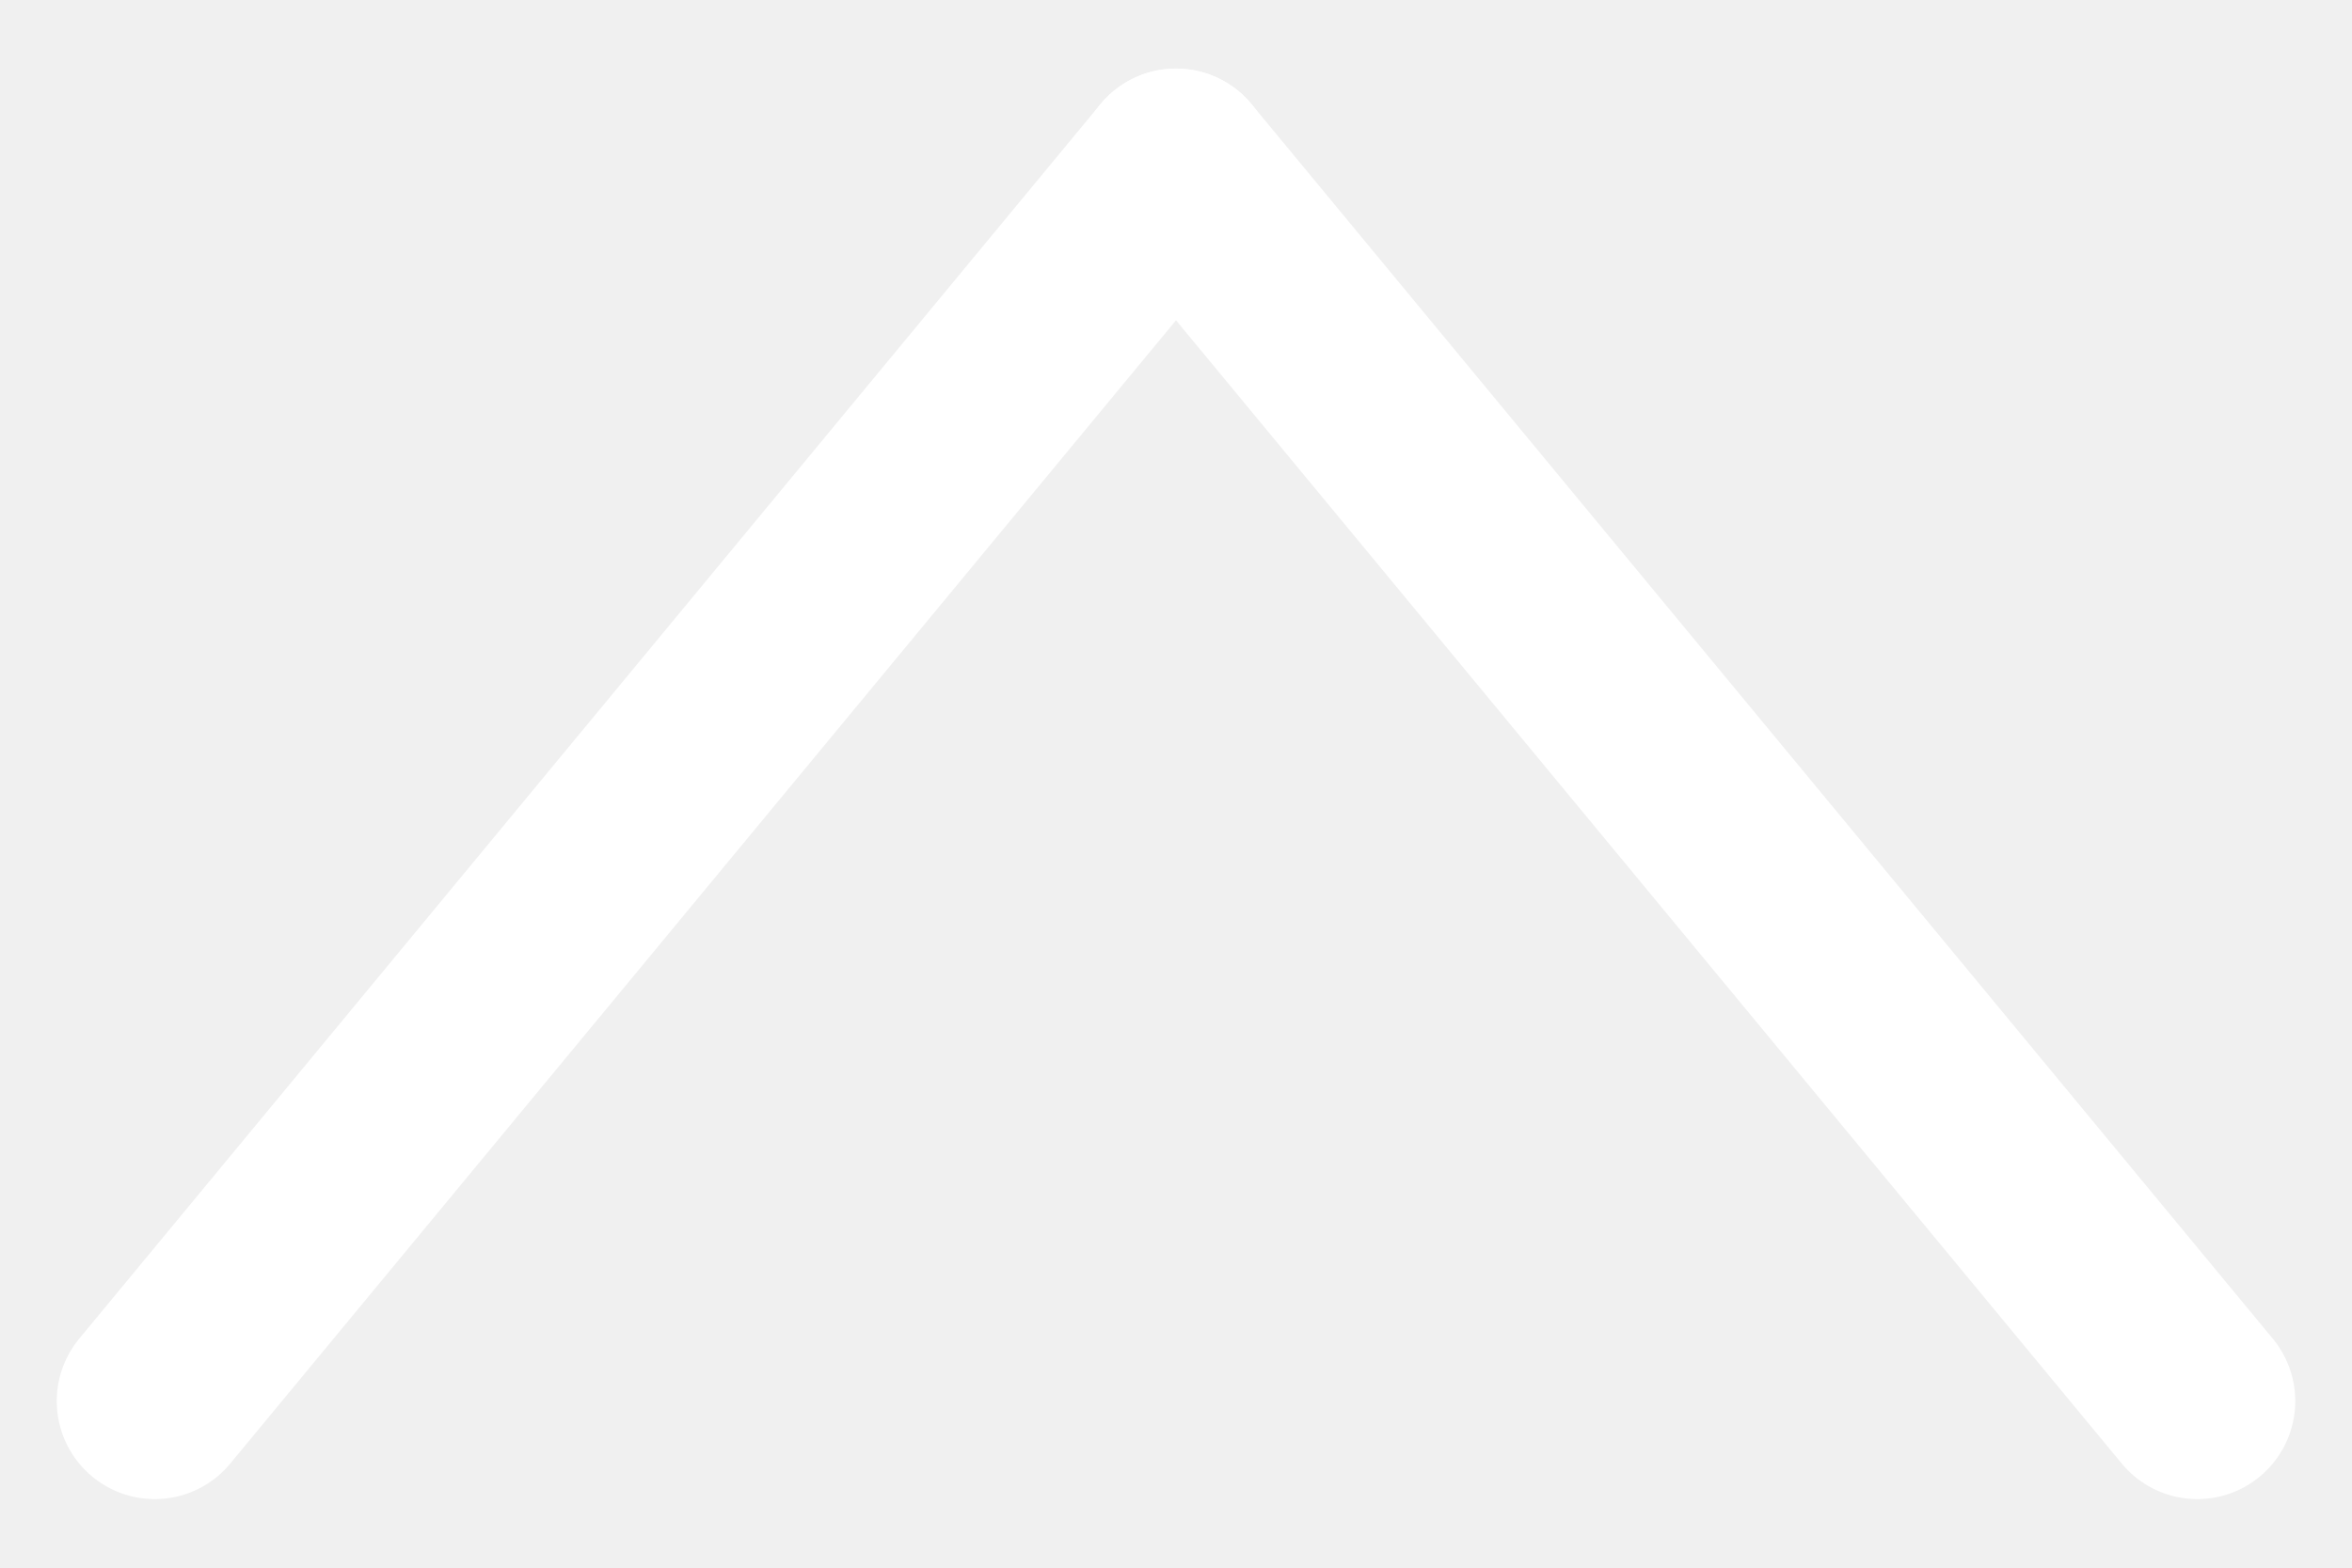
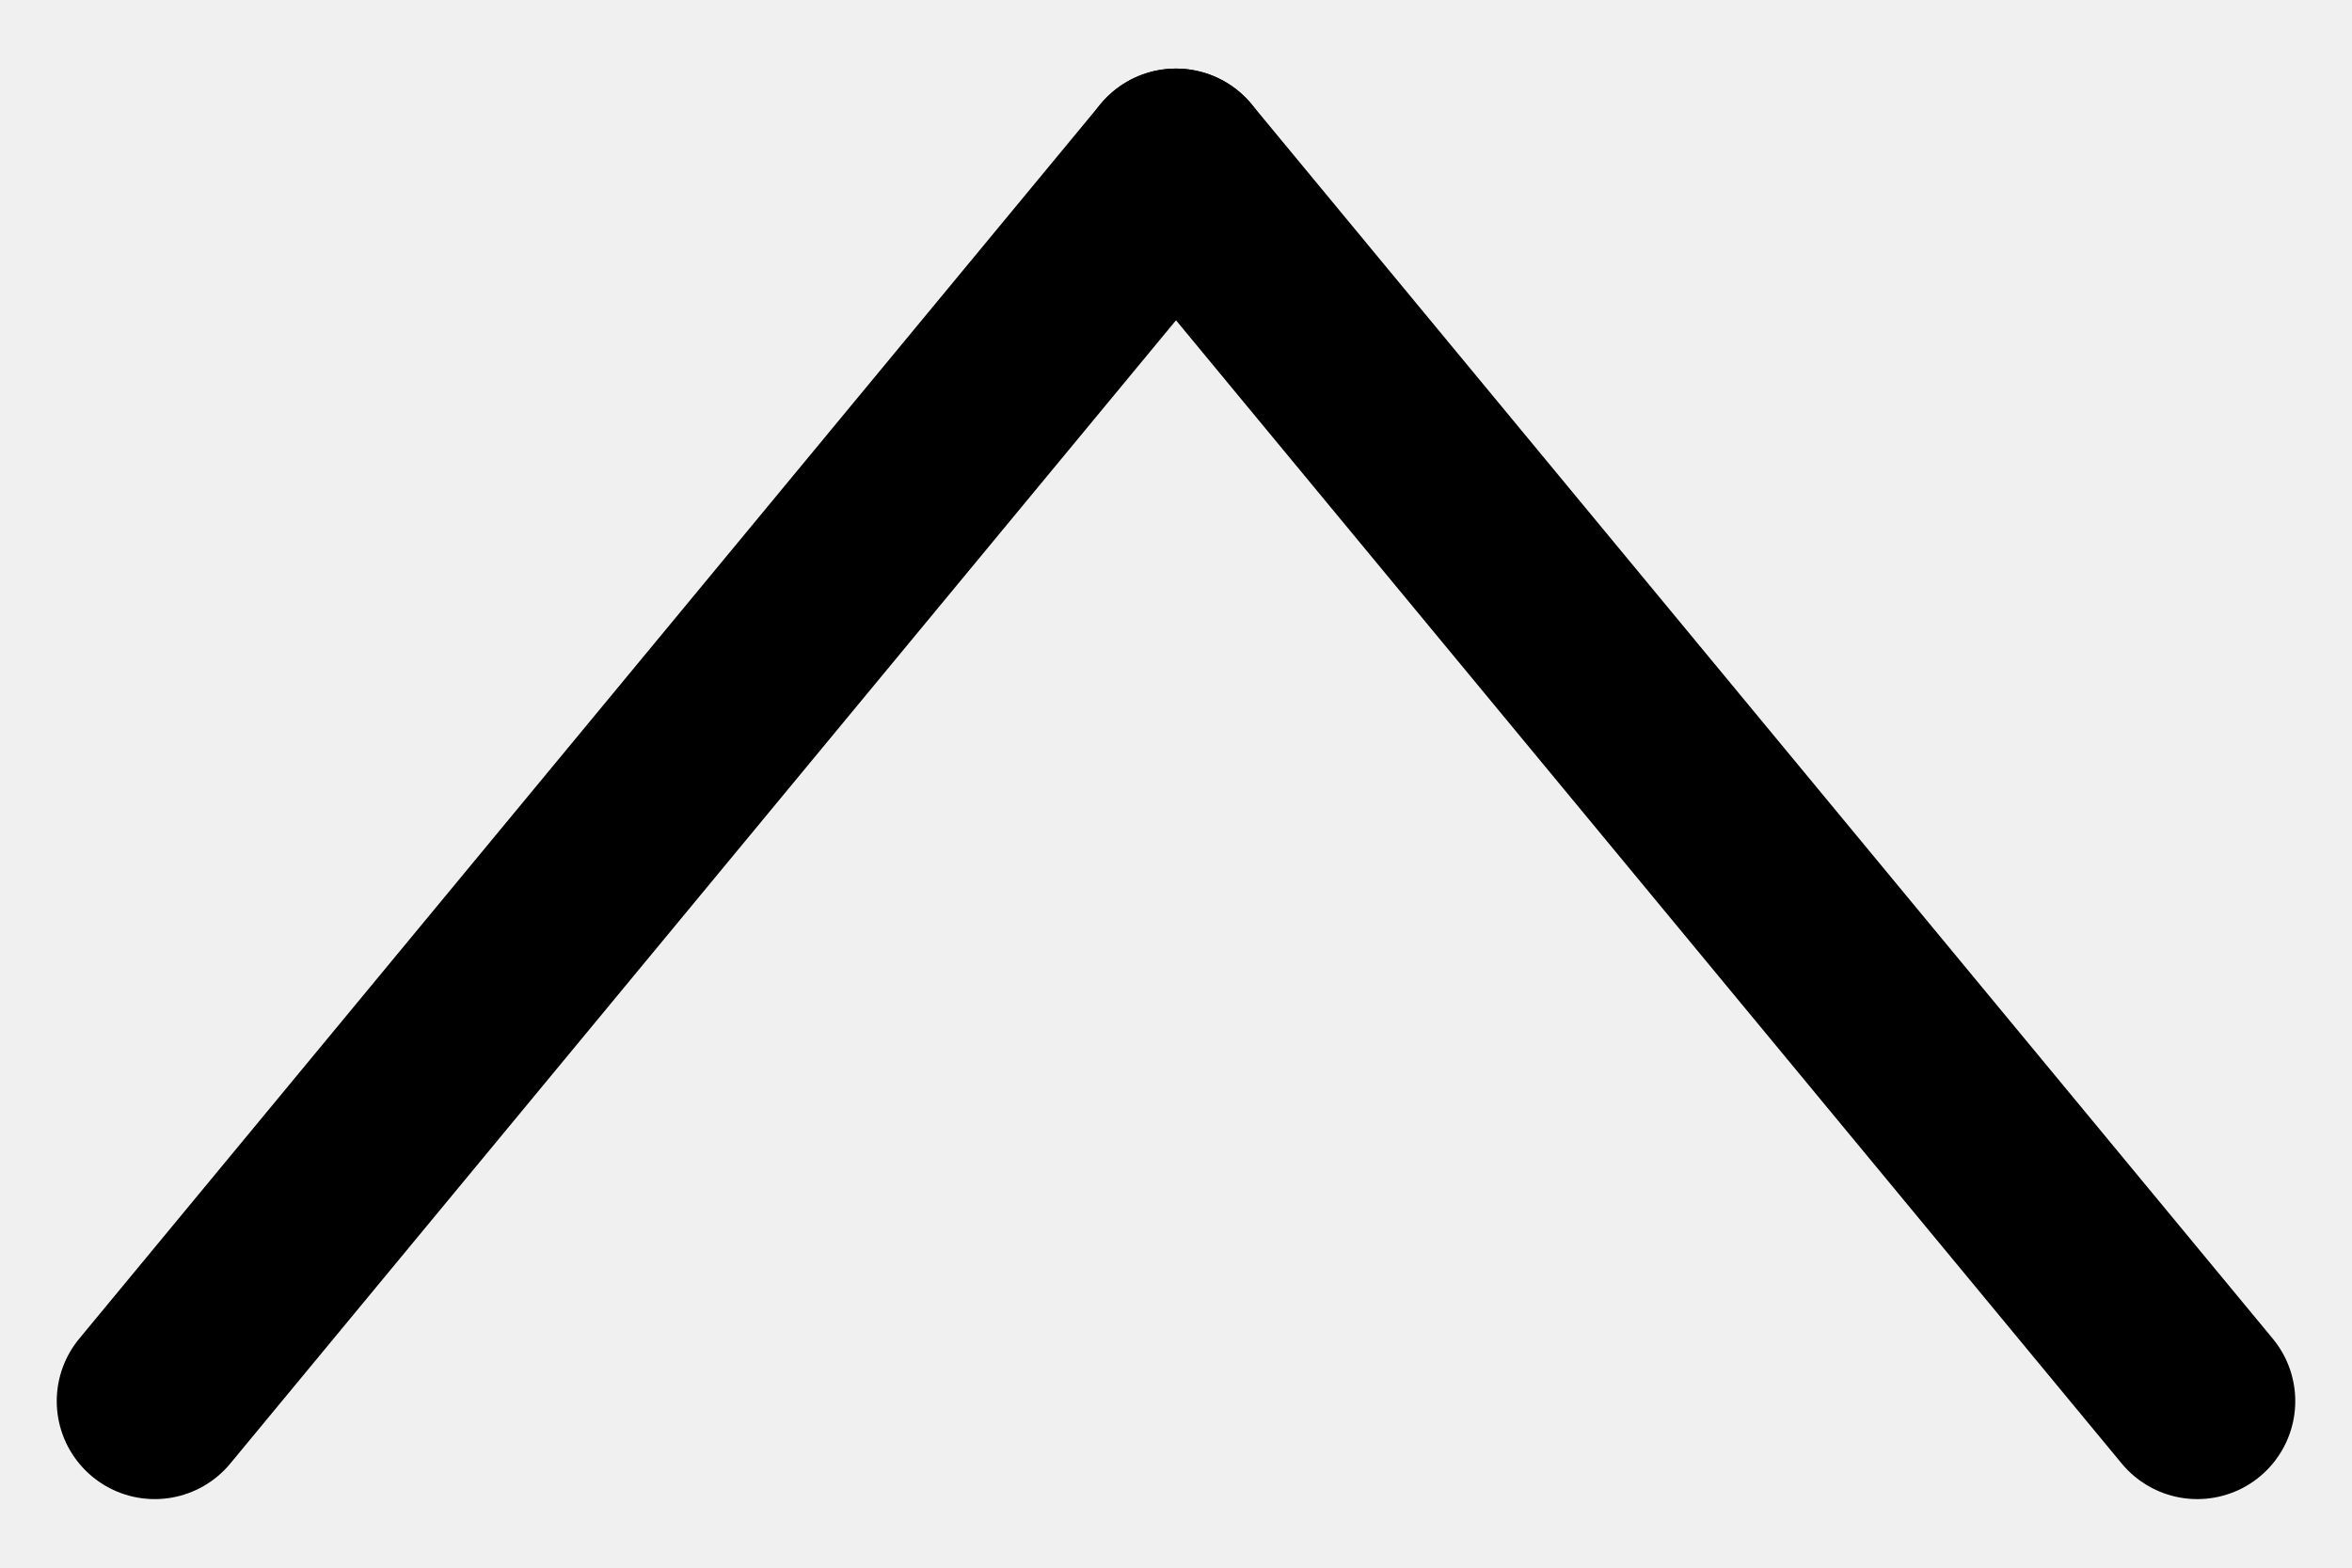
<svg xmlns="http://www.w3.org/2000/svg" width="24px" height="16px" viewBox="0 0 24 16" version="1.1">
  <g id="Page-1" stroke="none" stroke-width="1" fill="none" fill-rule="evenodd" stroke-linecap="round" stroke-linejoin="round">
-     <g id="00.03-buttons" transform="translate(-548, -2940)" stroke="#FFFFFF" stroke-width="2">
+     <g id="00.03-buttons" transform="translate(-548, -2940)" stroke="currentColor" stroke-width="2">
      <g id="Group-6" transform="translate(536, 2924)">
        <g id="Group-37" transform="translate(13, 17)">
          <path d="M0.579,13.3 L11,0.7" id="Line-2" />
          <path d="M11,13.3 L21.421,0.7" id="Line-2" transform="translate(16.21053, 7) scale(-1, 1) translate(-16.21053, -7) " />
        </g>
      </g>
    </g>
  </g>
</svg>
